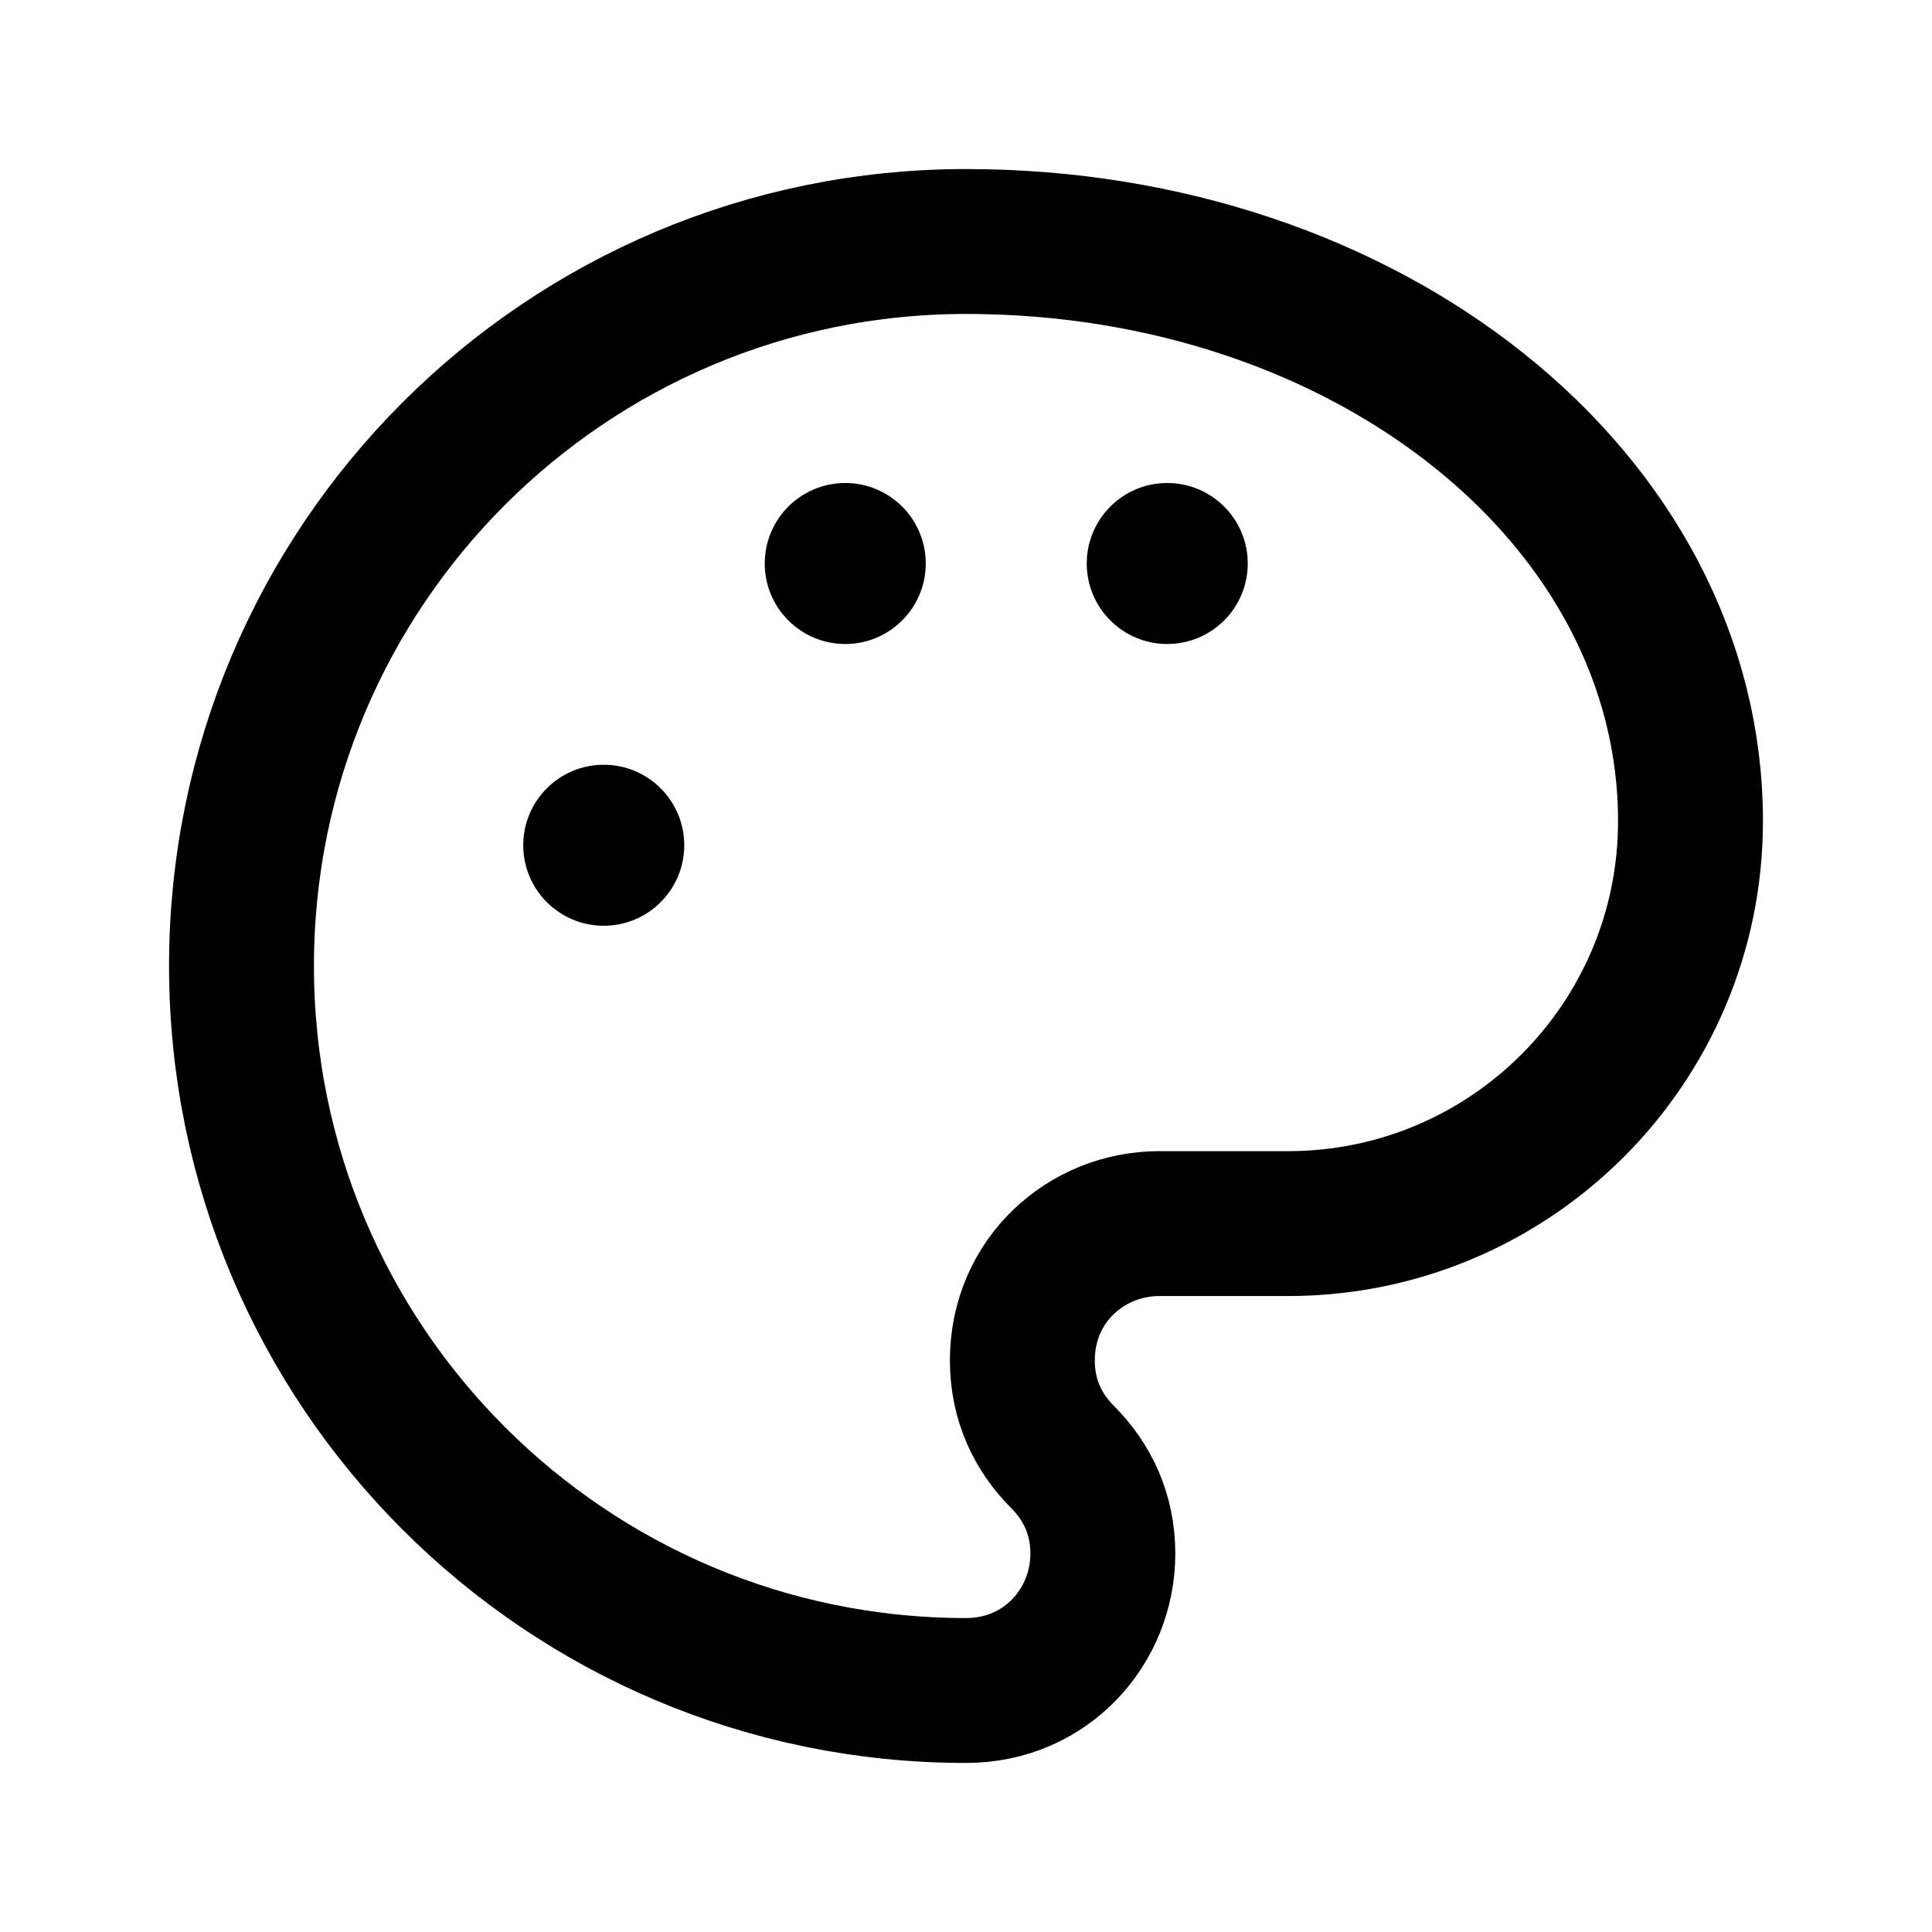
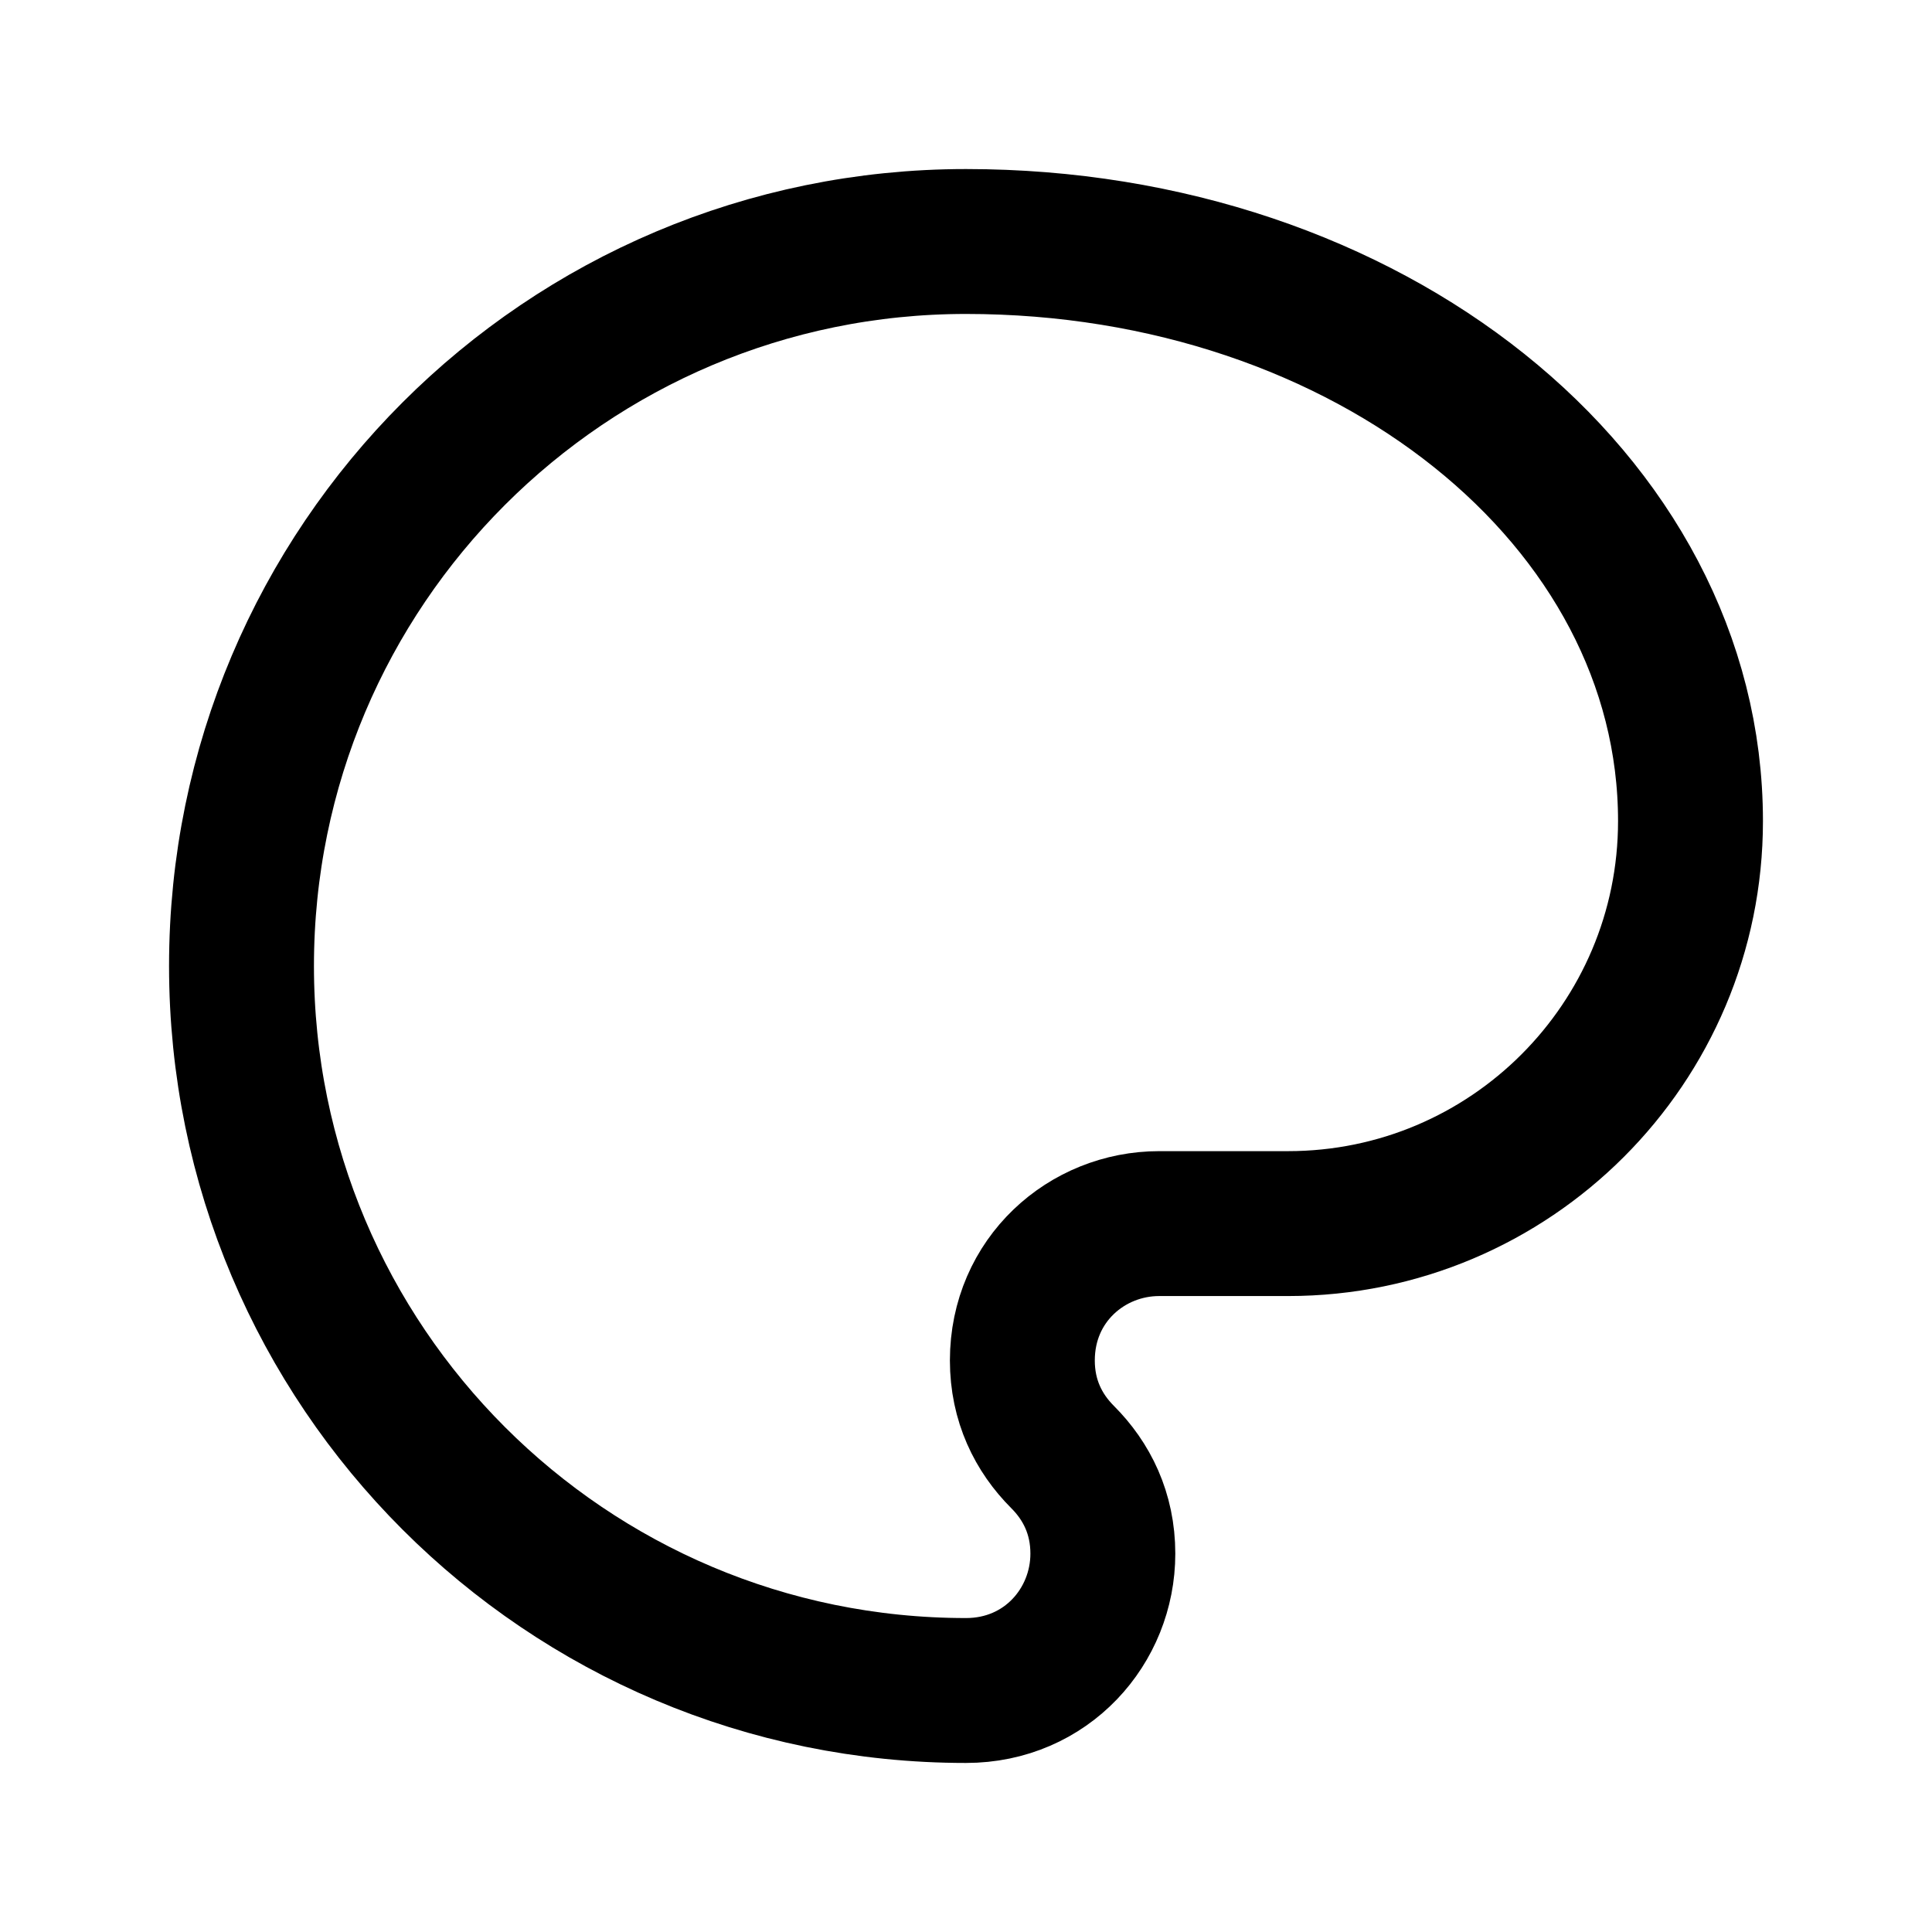
<svg xmlns="http://www.w3.org/2000/svg" viewBox="0 0 24 24">
  <g fill="none" stroke="currentColor" stroke-width="1.8" stroke-linecap="round" stroke-linejoin="round">
    <path d="M12 3a9 9 0 1 0 0 18c1 0 1.7-.8 1.7-1.7 0-.5-.2-.9-.5-1.2-.3-.3-.5-.7-.5-1.2 0-1 .8-1.7 1.7-1.7H16a5 5 0 0 0 5-5c0-4-4-7.2-9-7.2z" />
-     <circle cx="7.5" cy="10.5" r="1" fill="currentColor" stroke="none" />
-     <circle cx="10.5" cy="7" r="1" fill="currentColor" stroke="none" />
-     <circle cx="14.5" cy="7" r="1" fill="currentColor" stroke="none" />
+     <circle cx="7.5" cy="10.5" r="1" stroke="none" />
+     <circle cx="10.5" cy="7" r="1" stroke="none" />
+     <circle cx="14.5" cy="7" r="1" stroke="none" />
  </g>
</svg>
